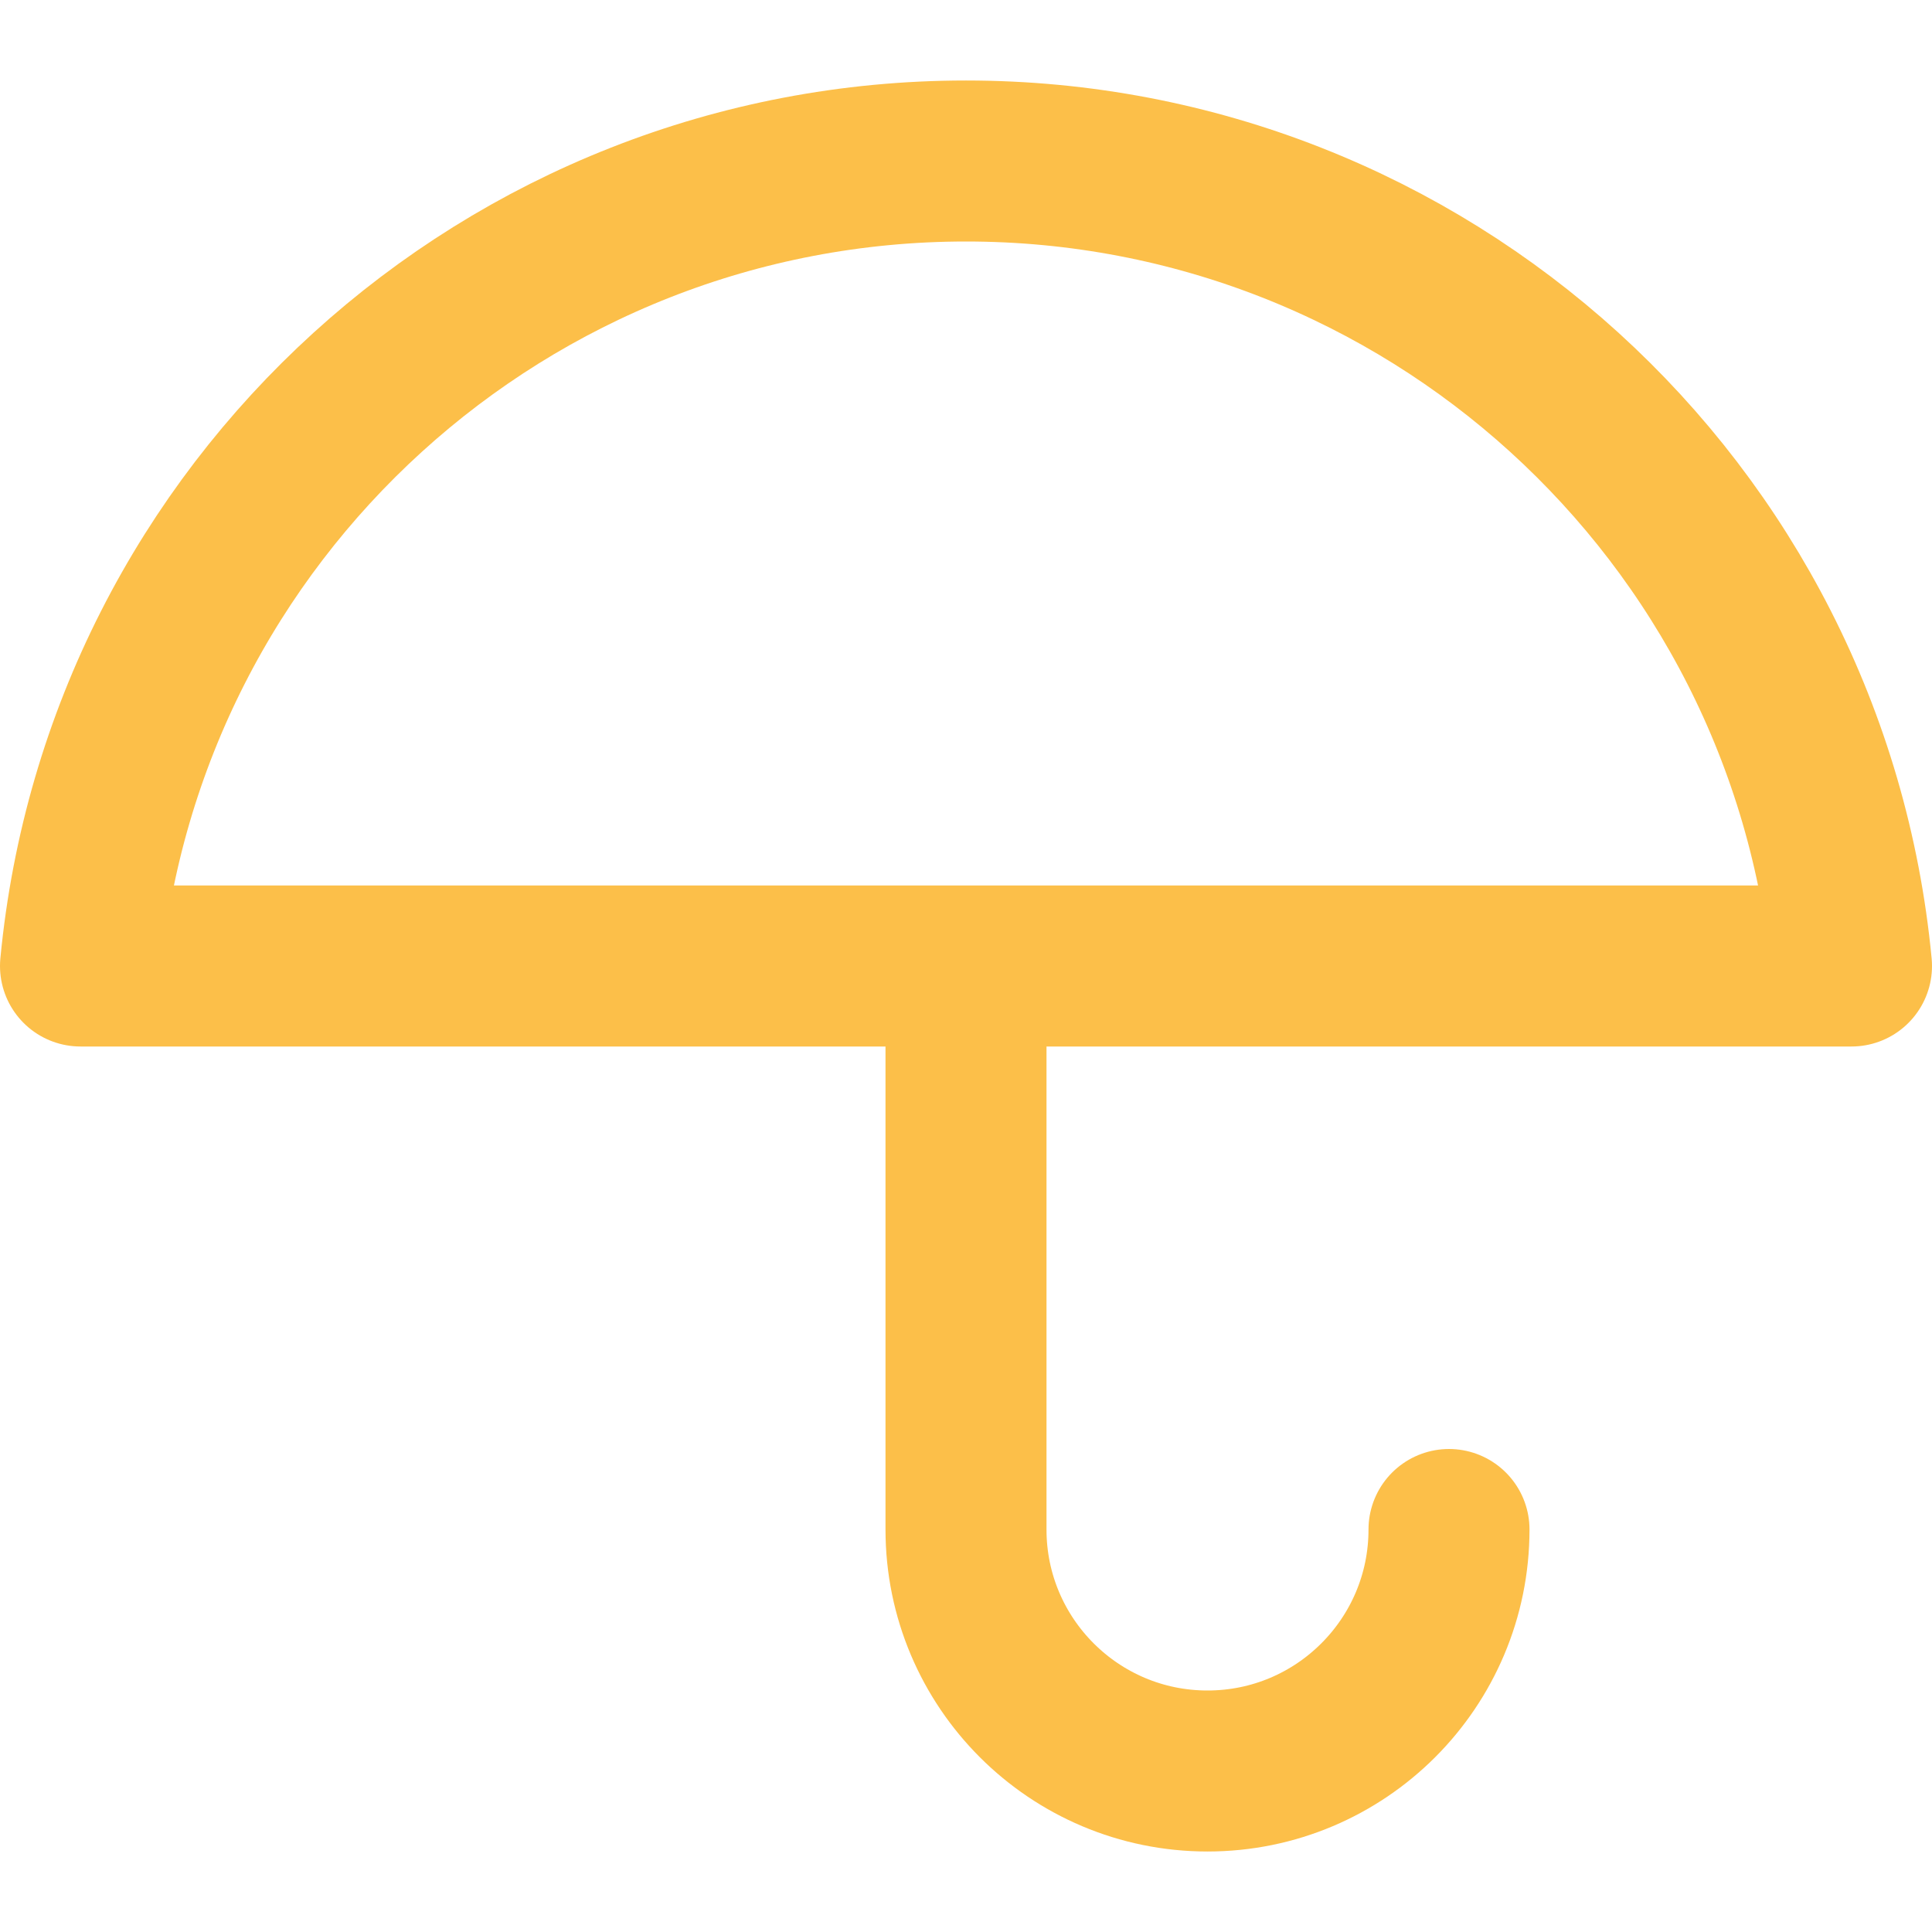
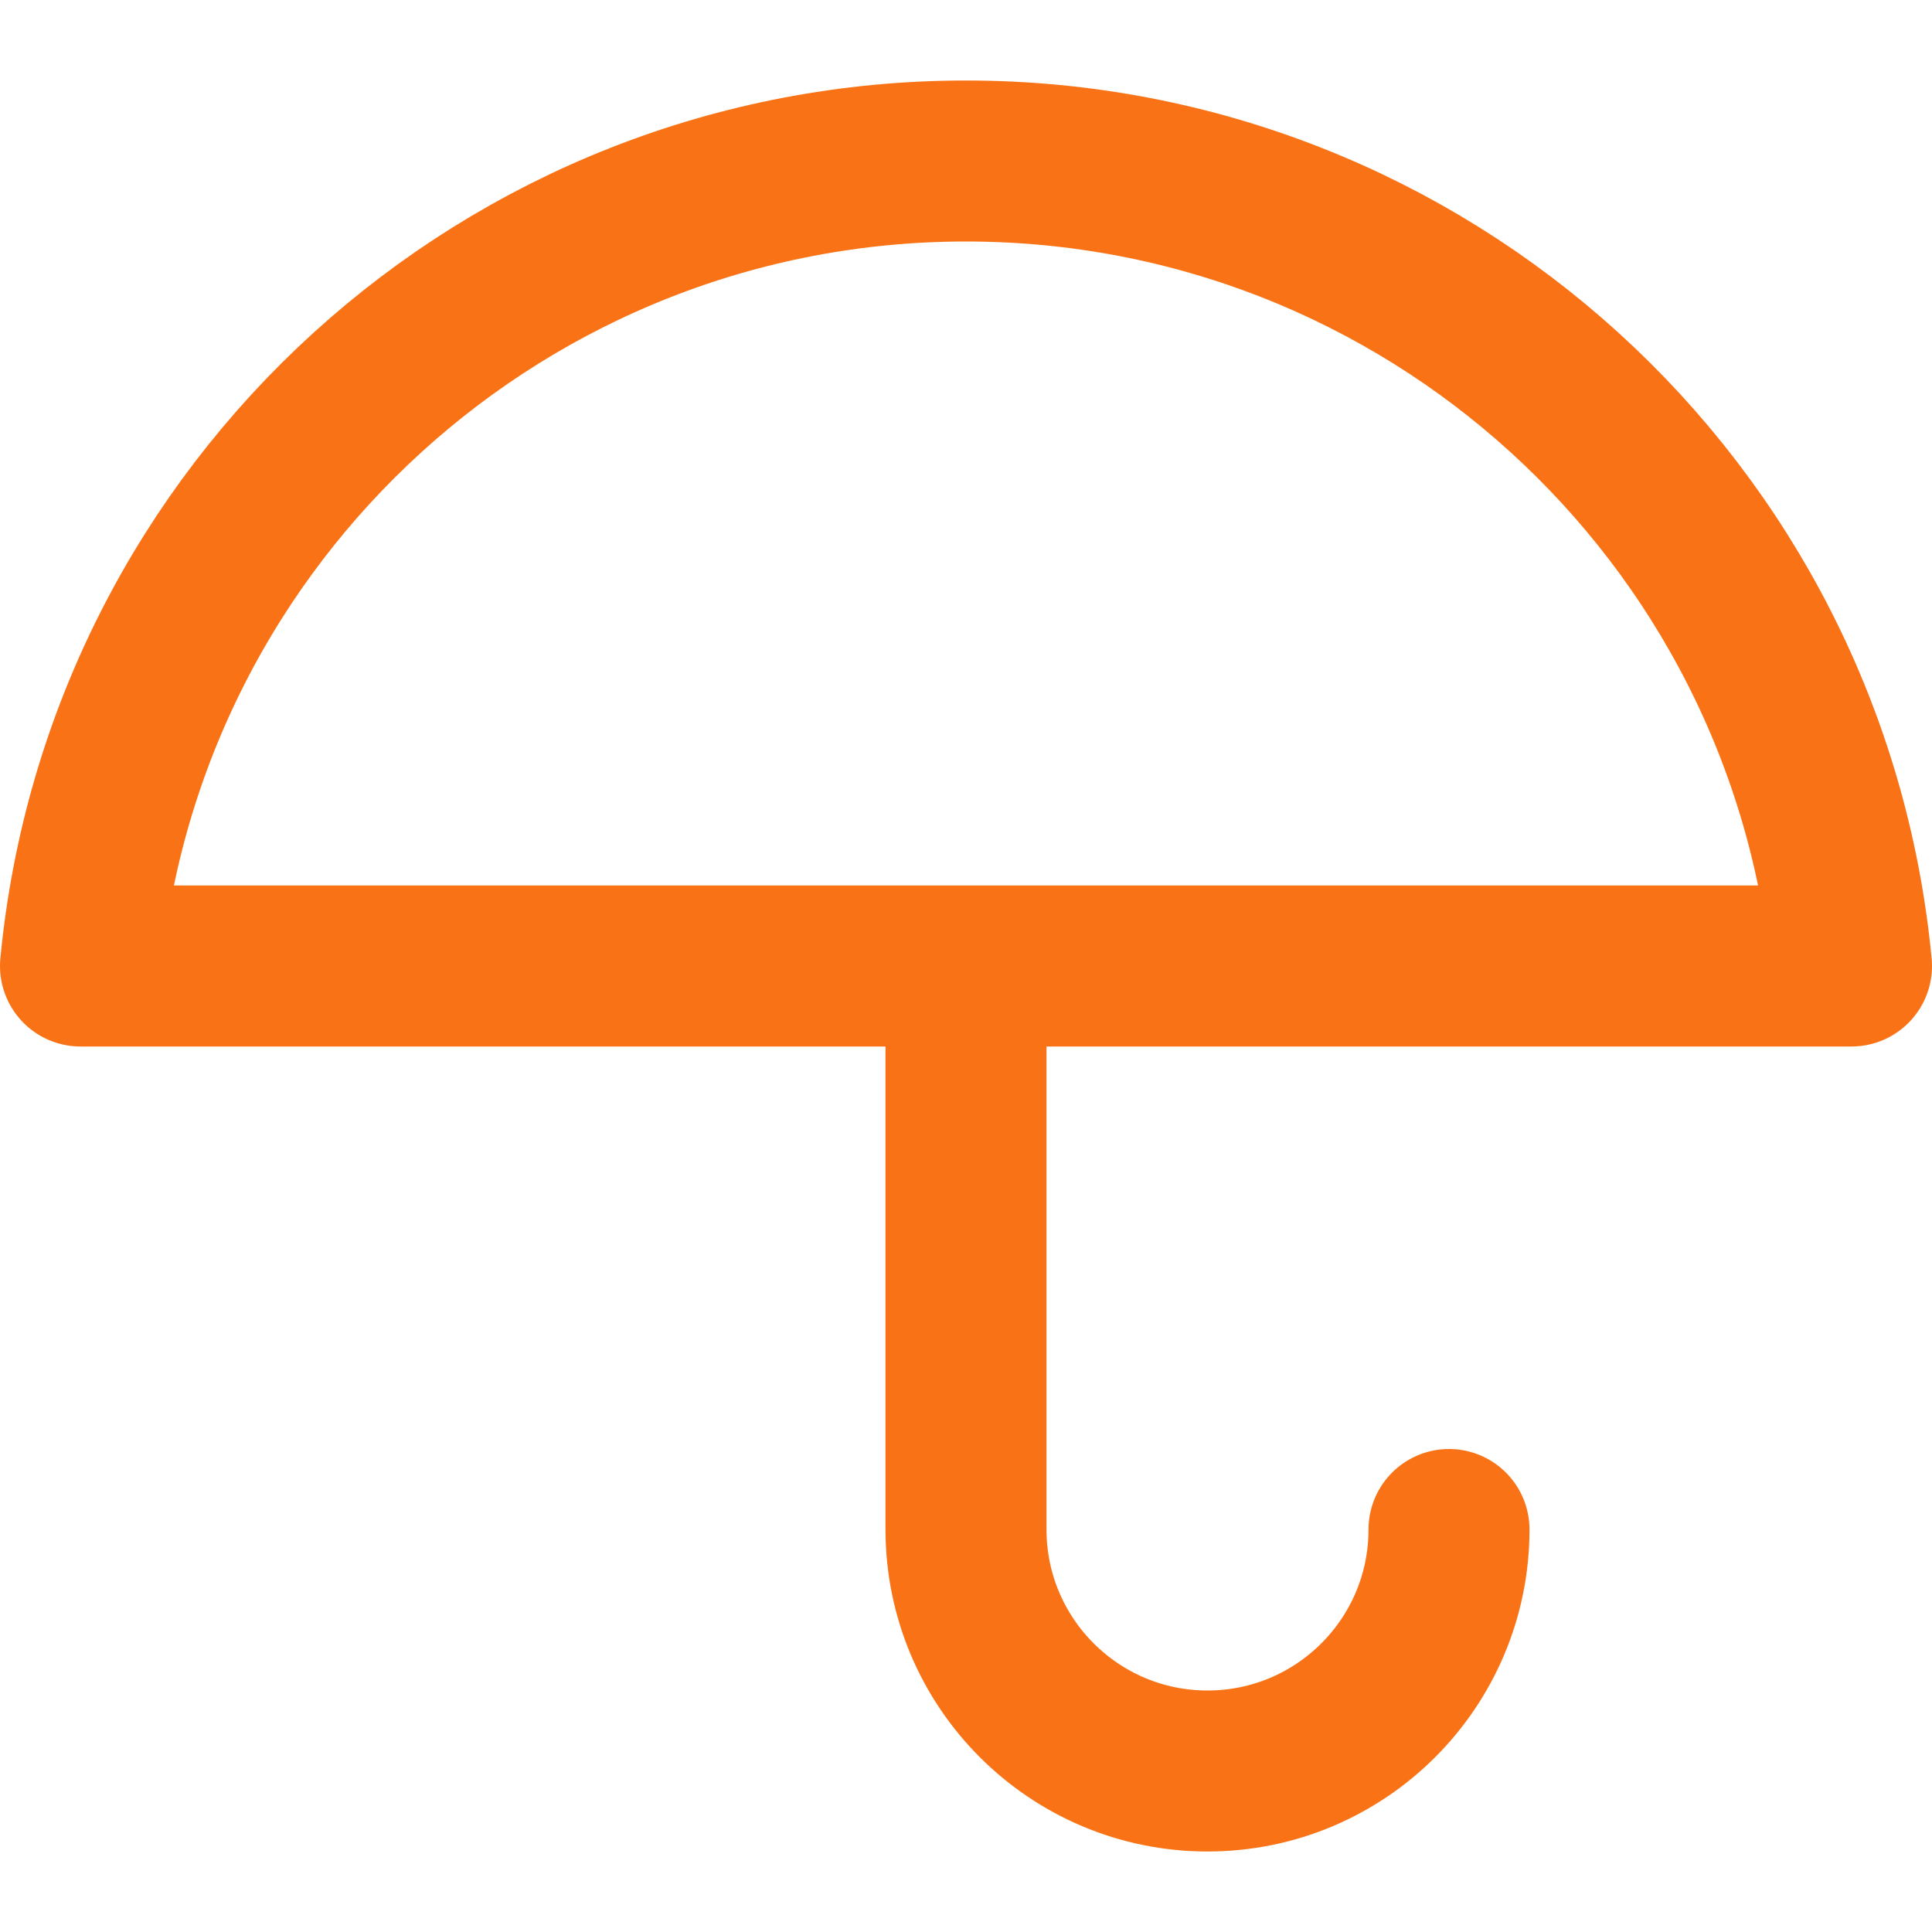
- <svg xmlns="http://www.w3.org/2000/svg" width="52" height="52" viewBox="0 0 24 24" fill="none" stroke="#FCBF49" stroke-width="2" stroke-linecap="round" stroke-linejoin="round" class="feather feather-umbrella">
+ <svg xmlns="http://www.w3.org/2000/svg" width="24" height="24" viewBox="0 0 24 24" fill="none" stroke="rgb(249 115 22)" stroke-width="2" stroke-linecap="round" stroke-linejoin="round" class="feather feather-umbrella">
  <path d="M23 12a11.05 11.05 0 0 0-22 0zm-5 7a3 3 0 0 1-6 0v-7" />
</svg>
